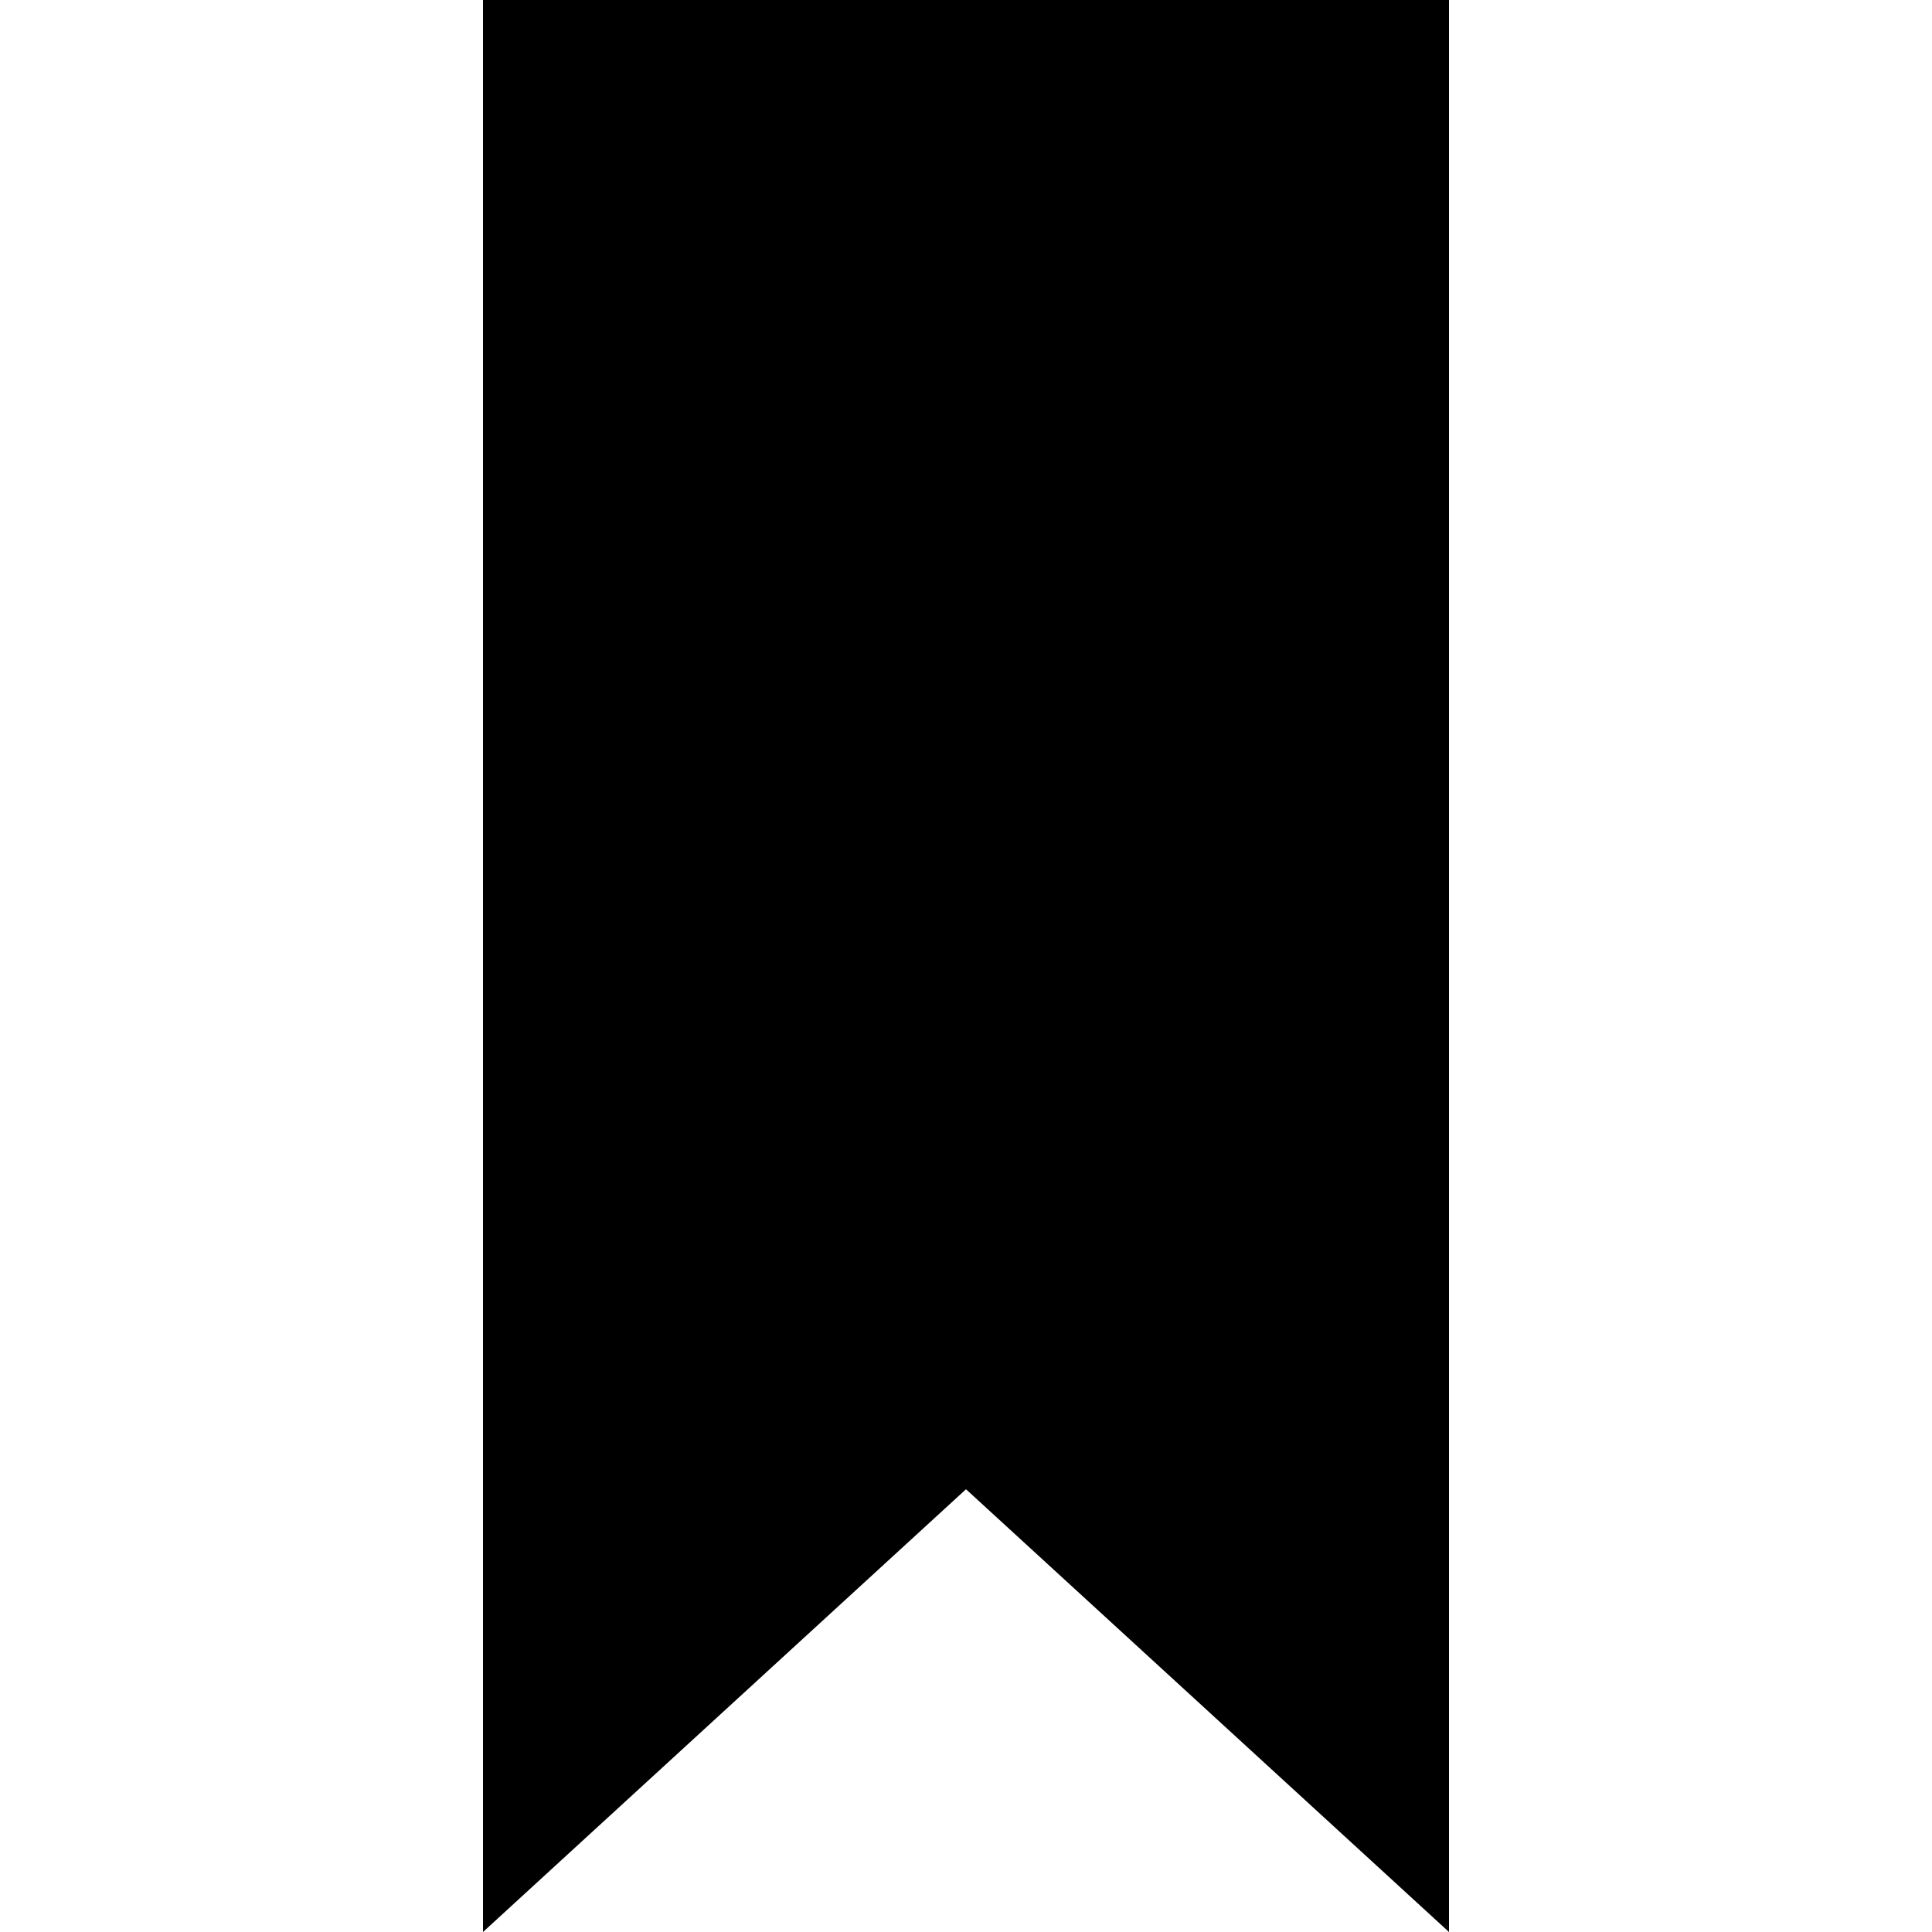
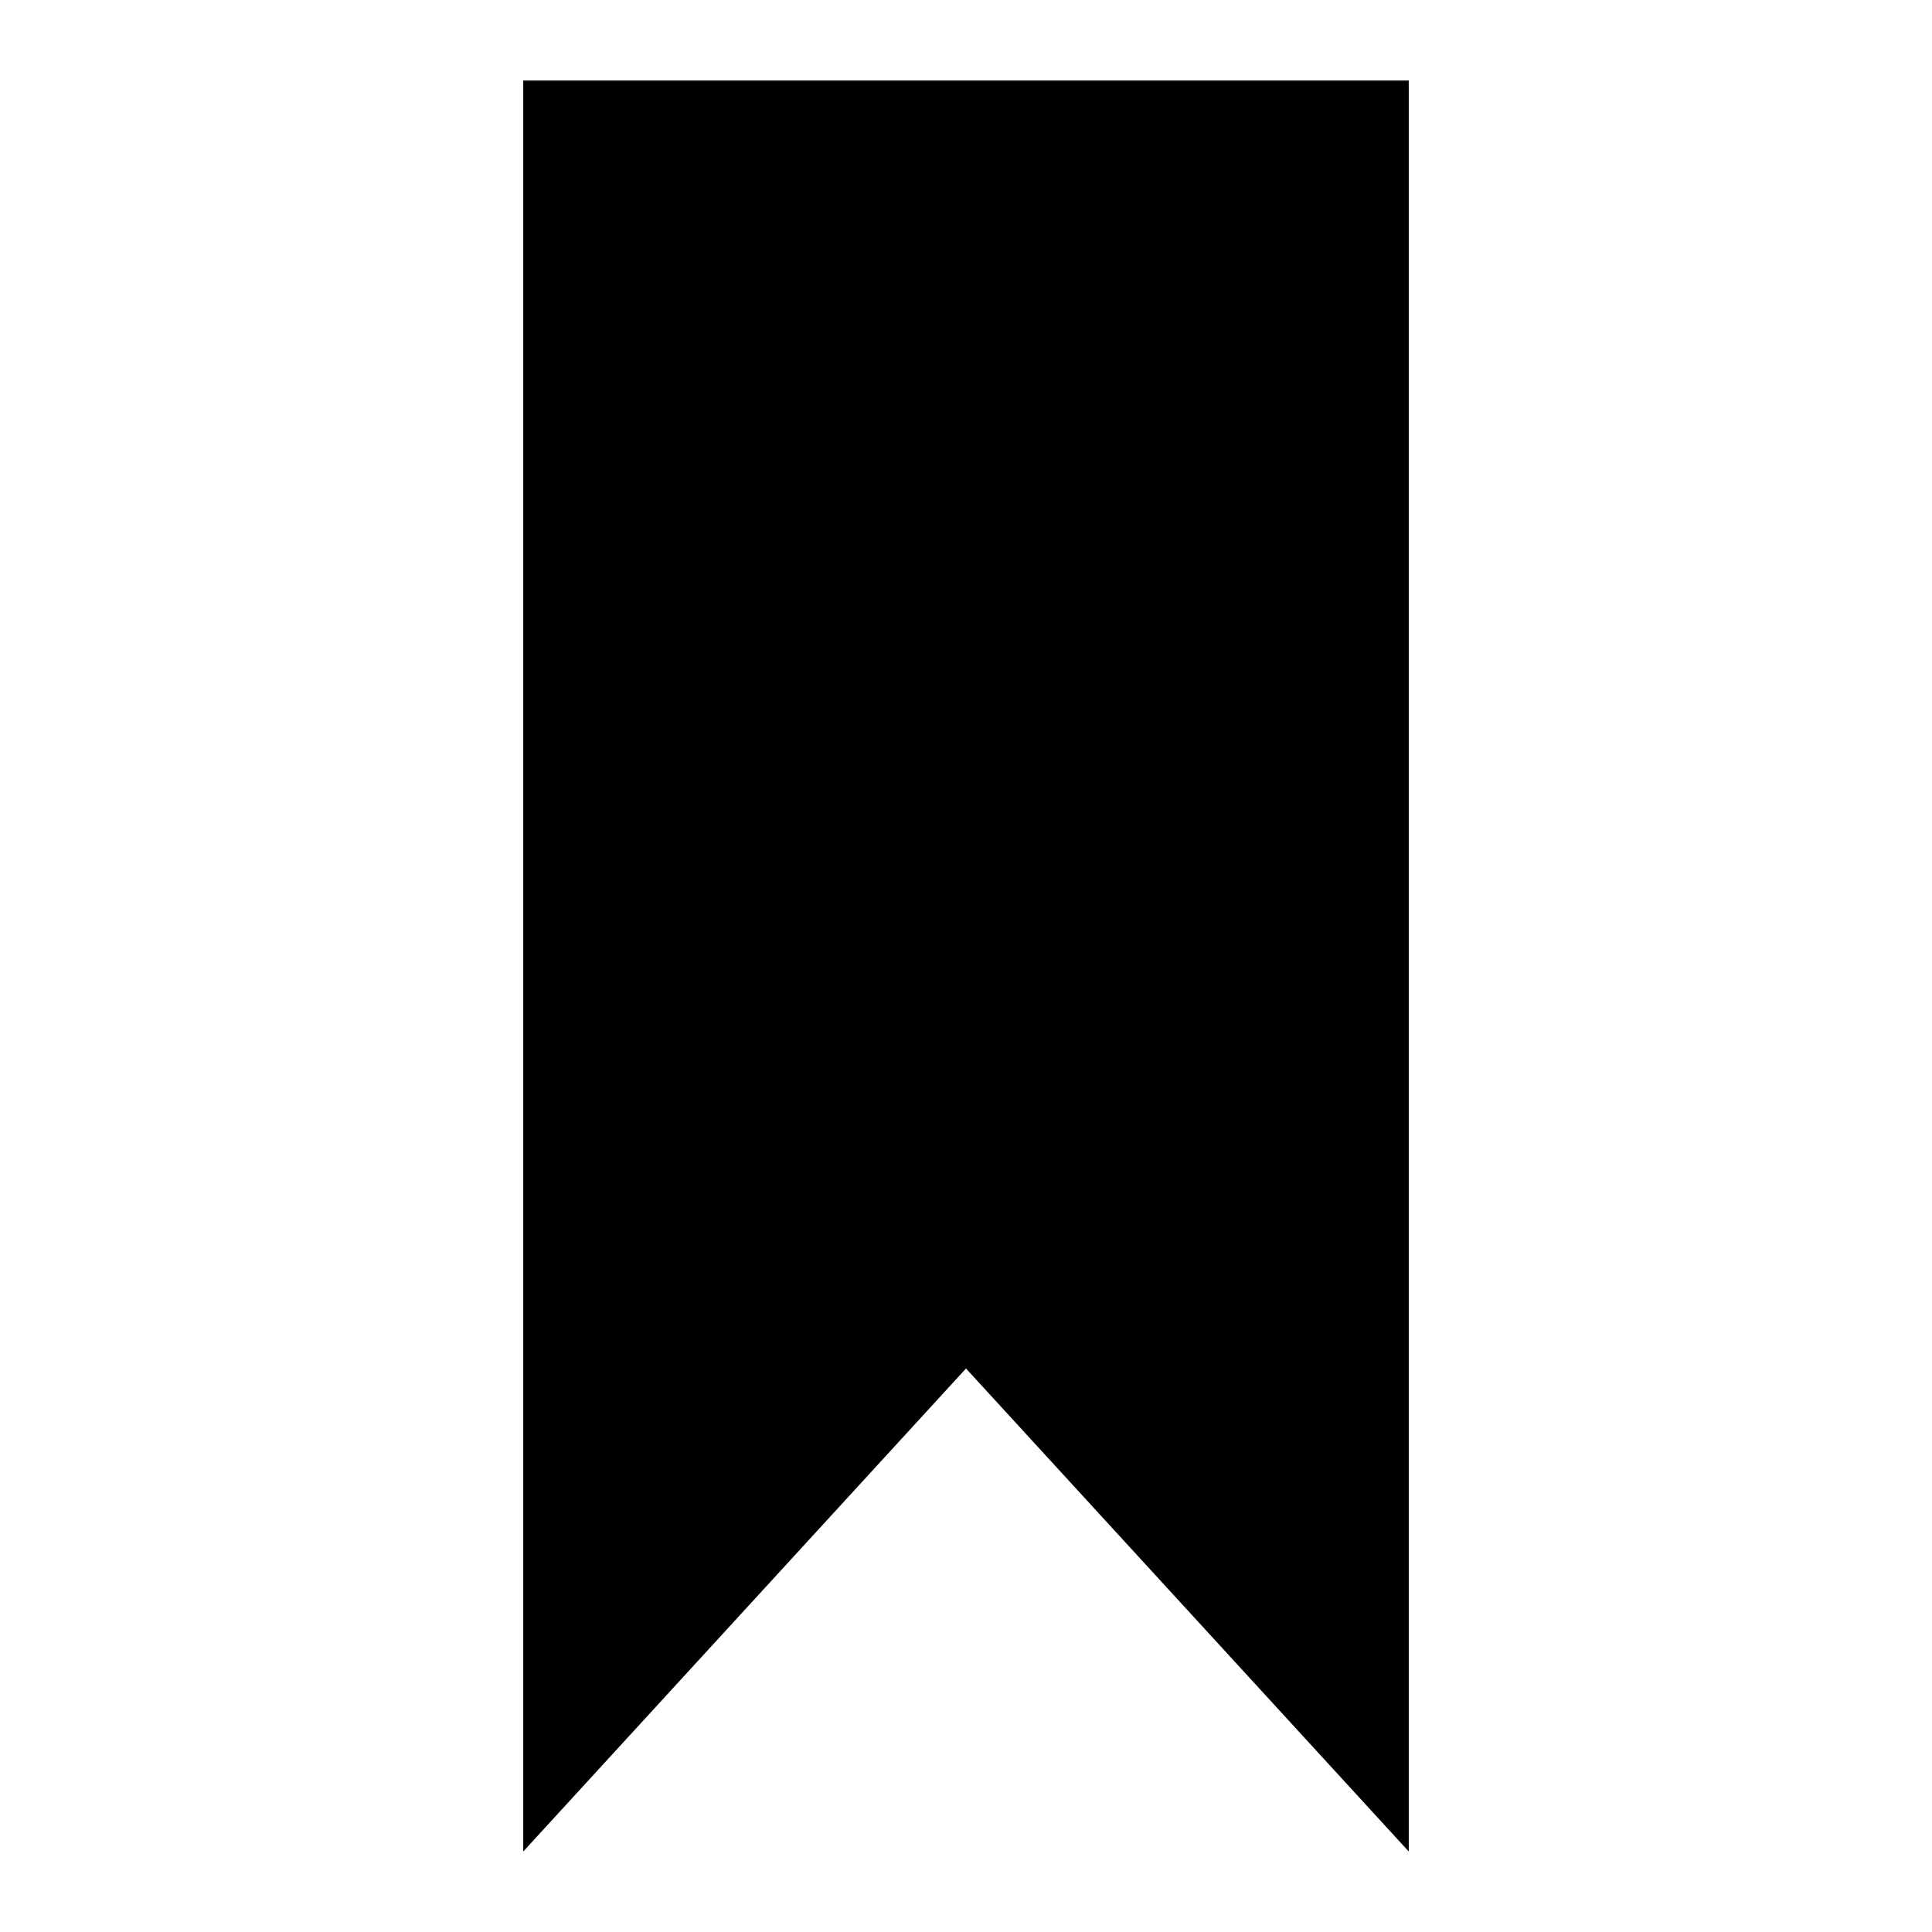
<svg xmlns="http://www.w3.org/2000/svg" width="48px" height="48px" viewBox="0 0 48 48" version="1.1">
  <defs />
  <g id="fill" stroke="none" stroke-width="1" fill="none" fill-rule="evenodd">
    <g id="tag2-fill" fill="#000000">
-       <polygon id="Rectangle-12" points="12 0 36 0 36 48 24 37 12 48" />
+       <polygon id="Rectangle-12" points="13 2 35 2 35 46 24 34 13 46" />
    </g>
  </g>
</svg>
